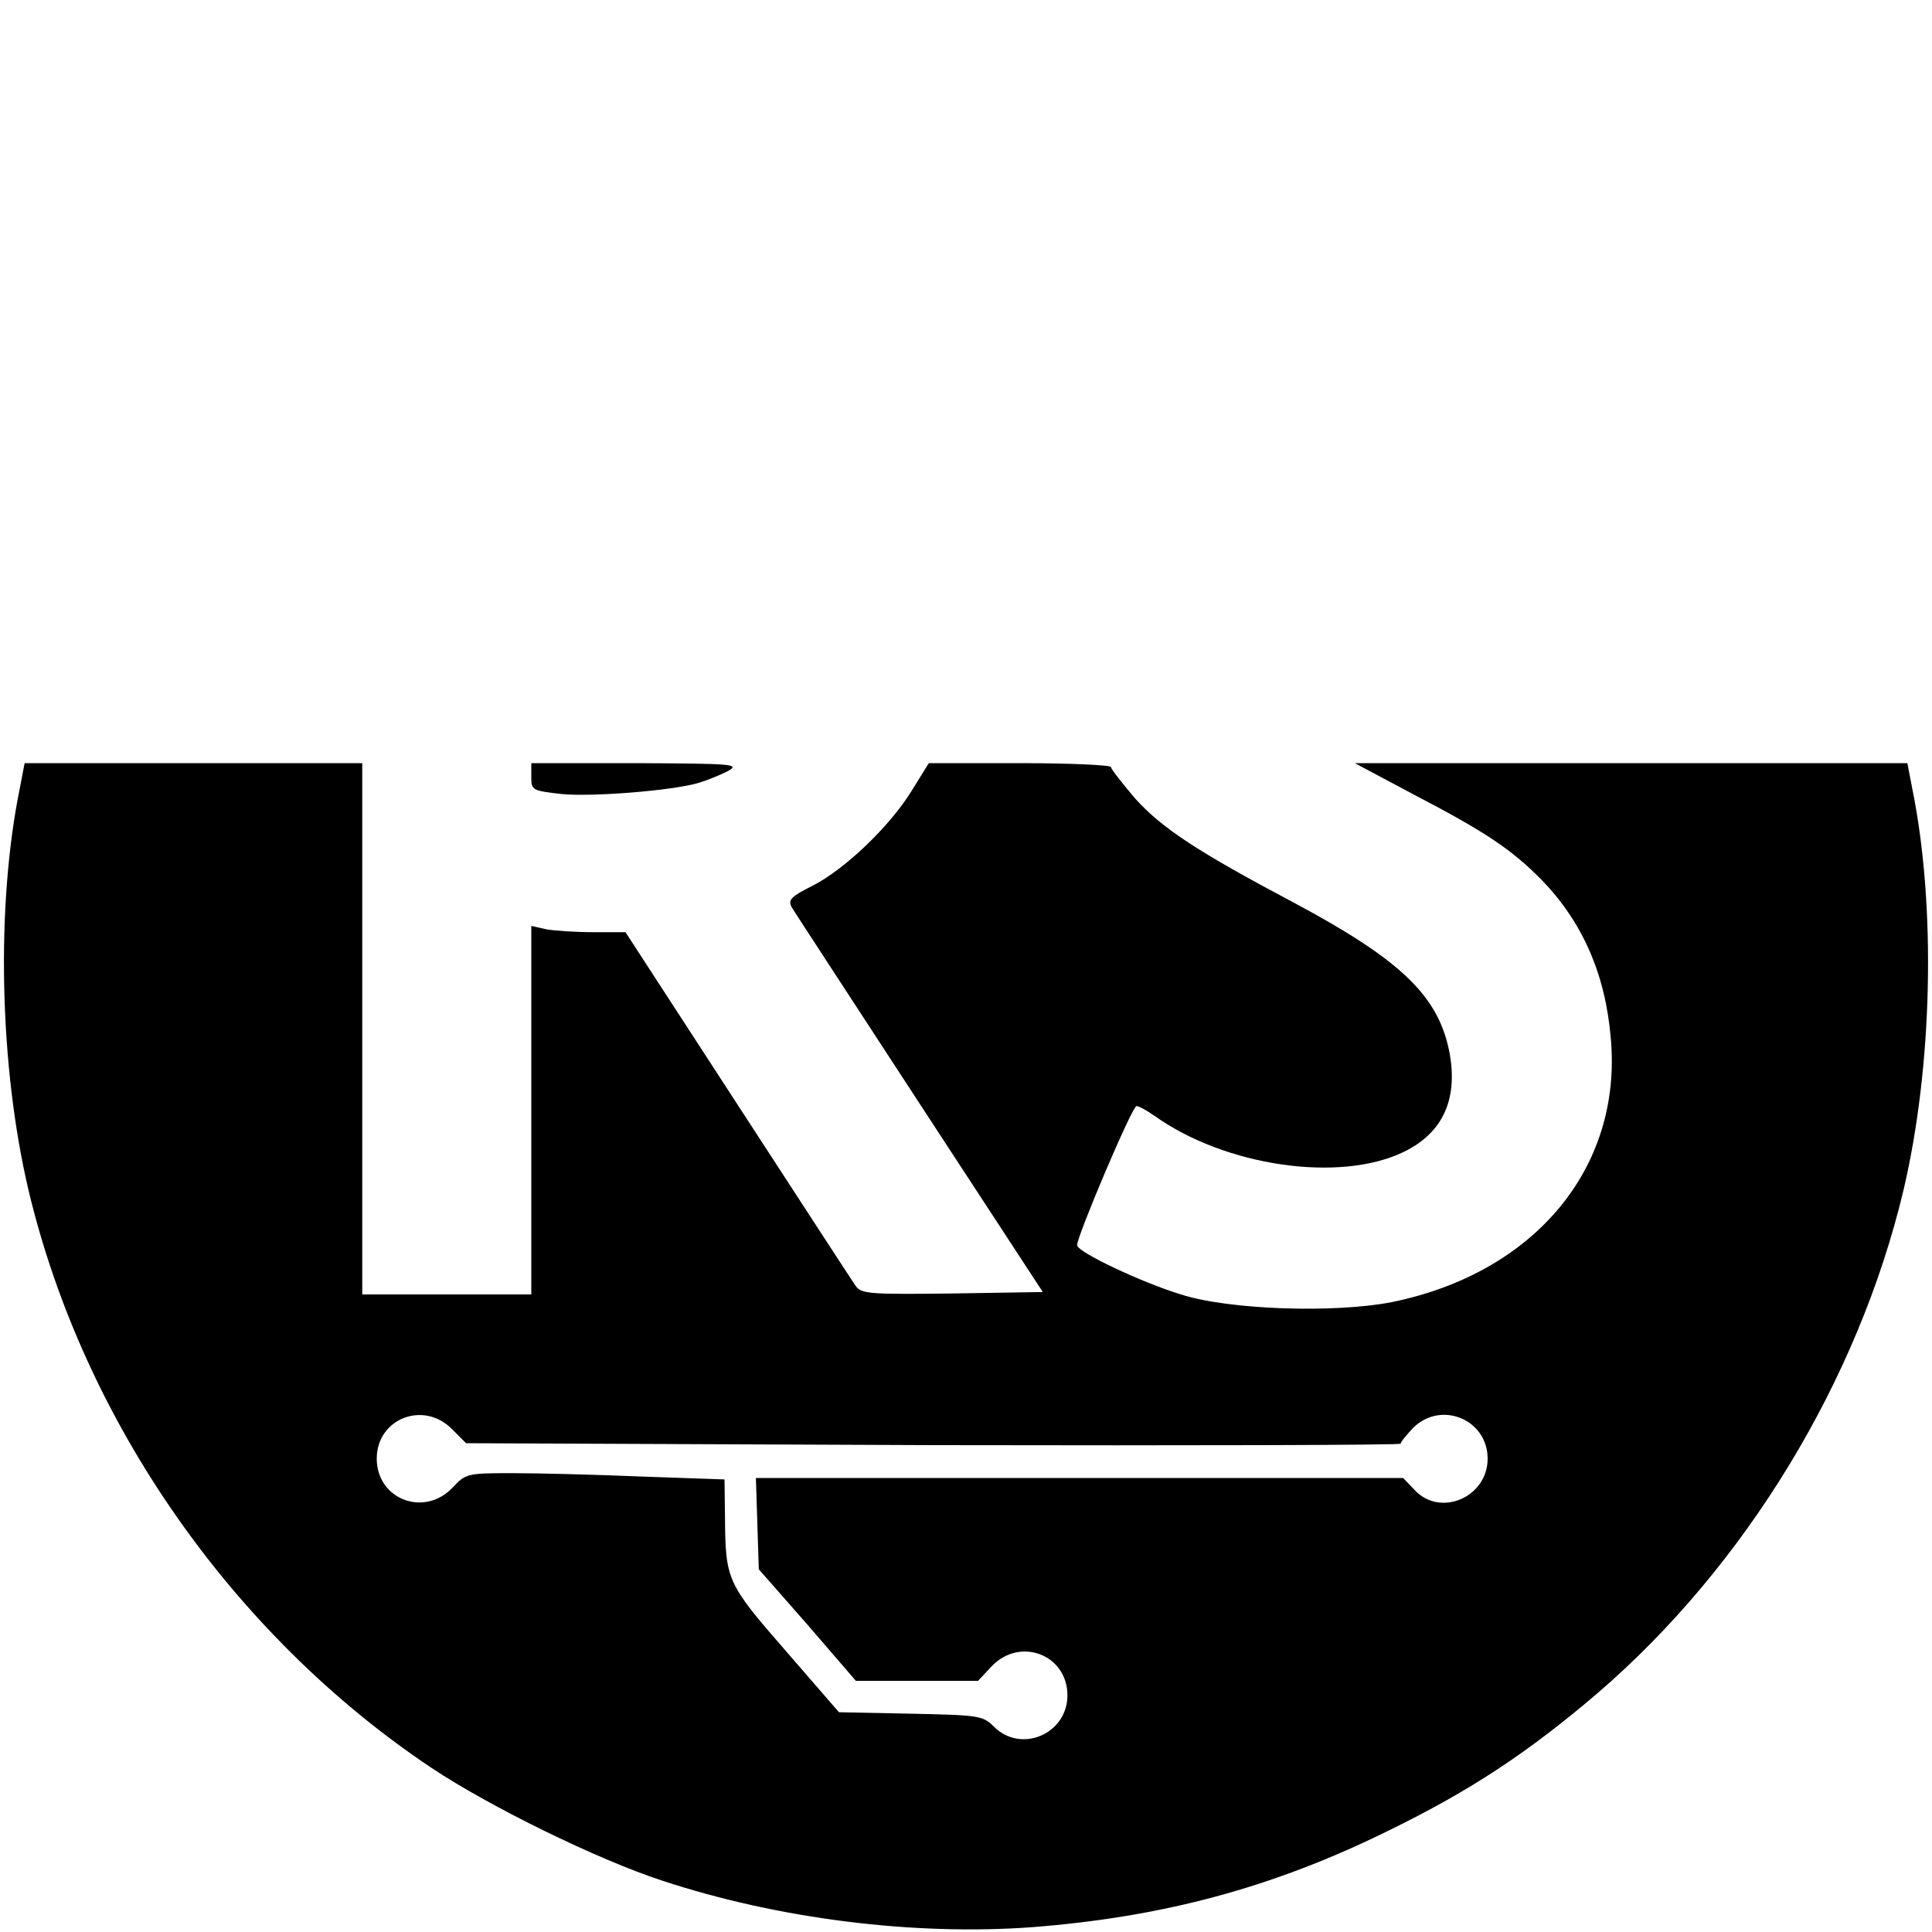
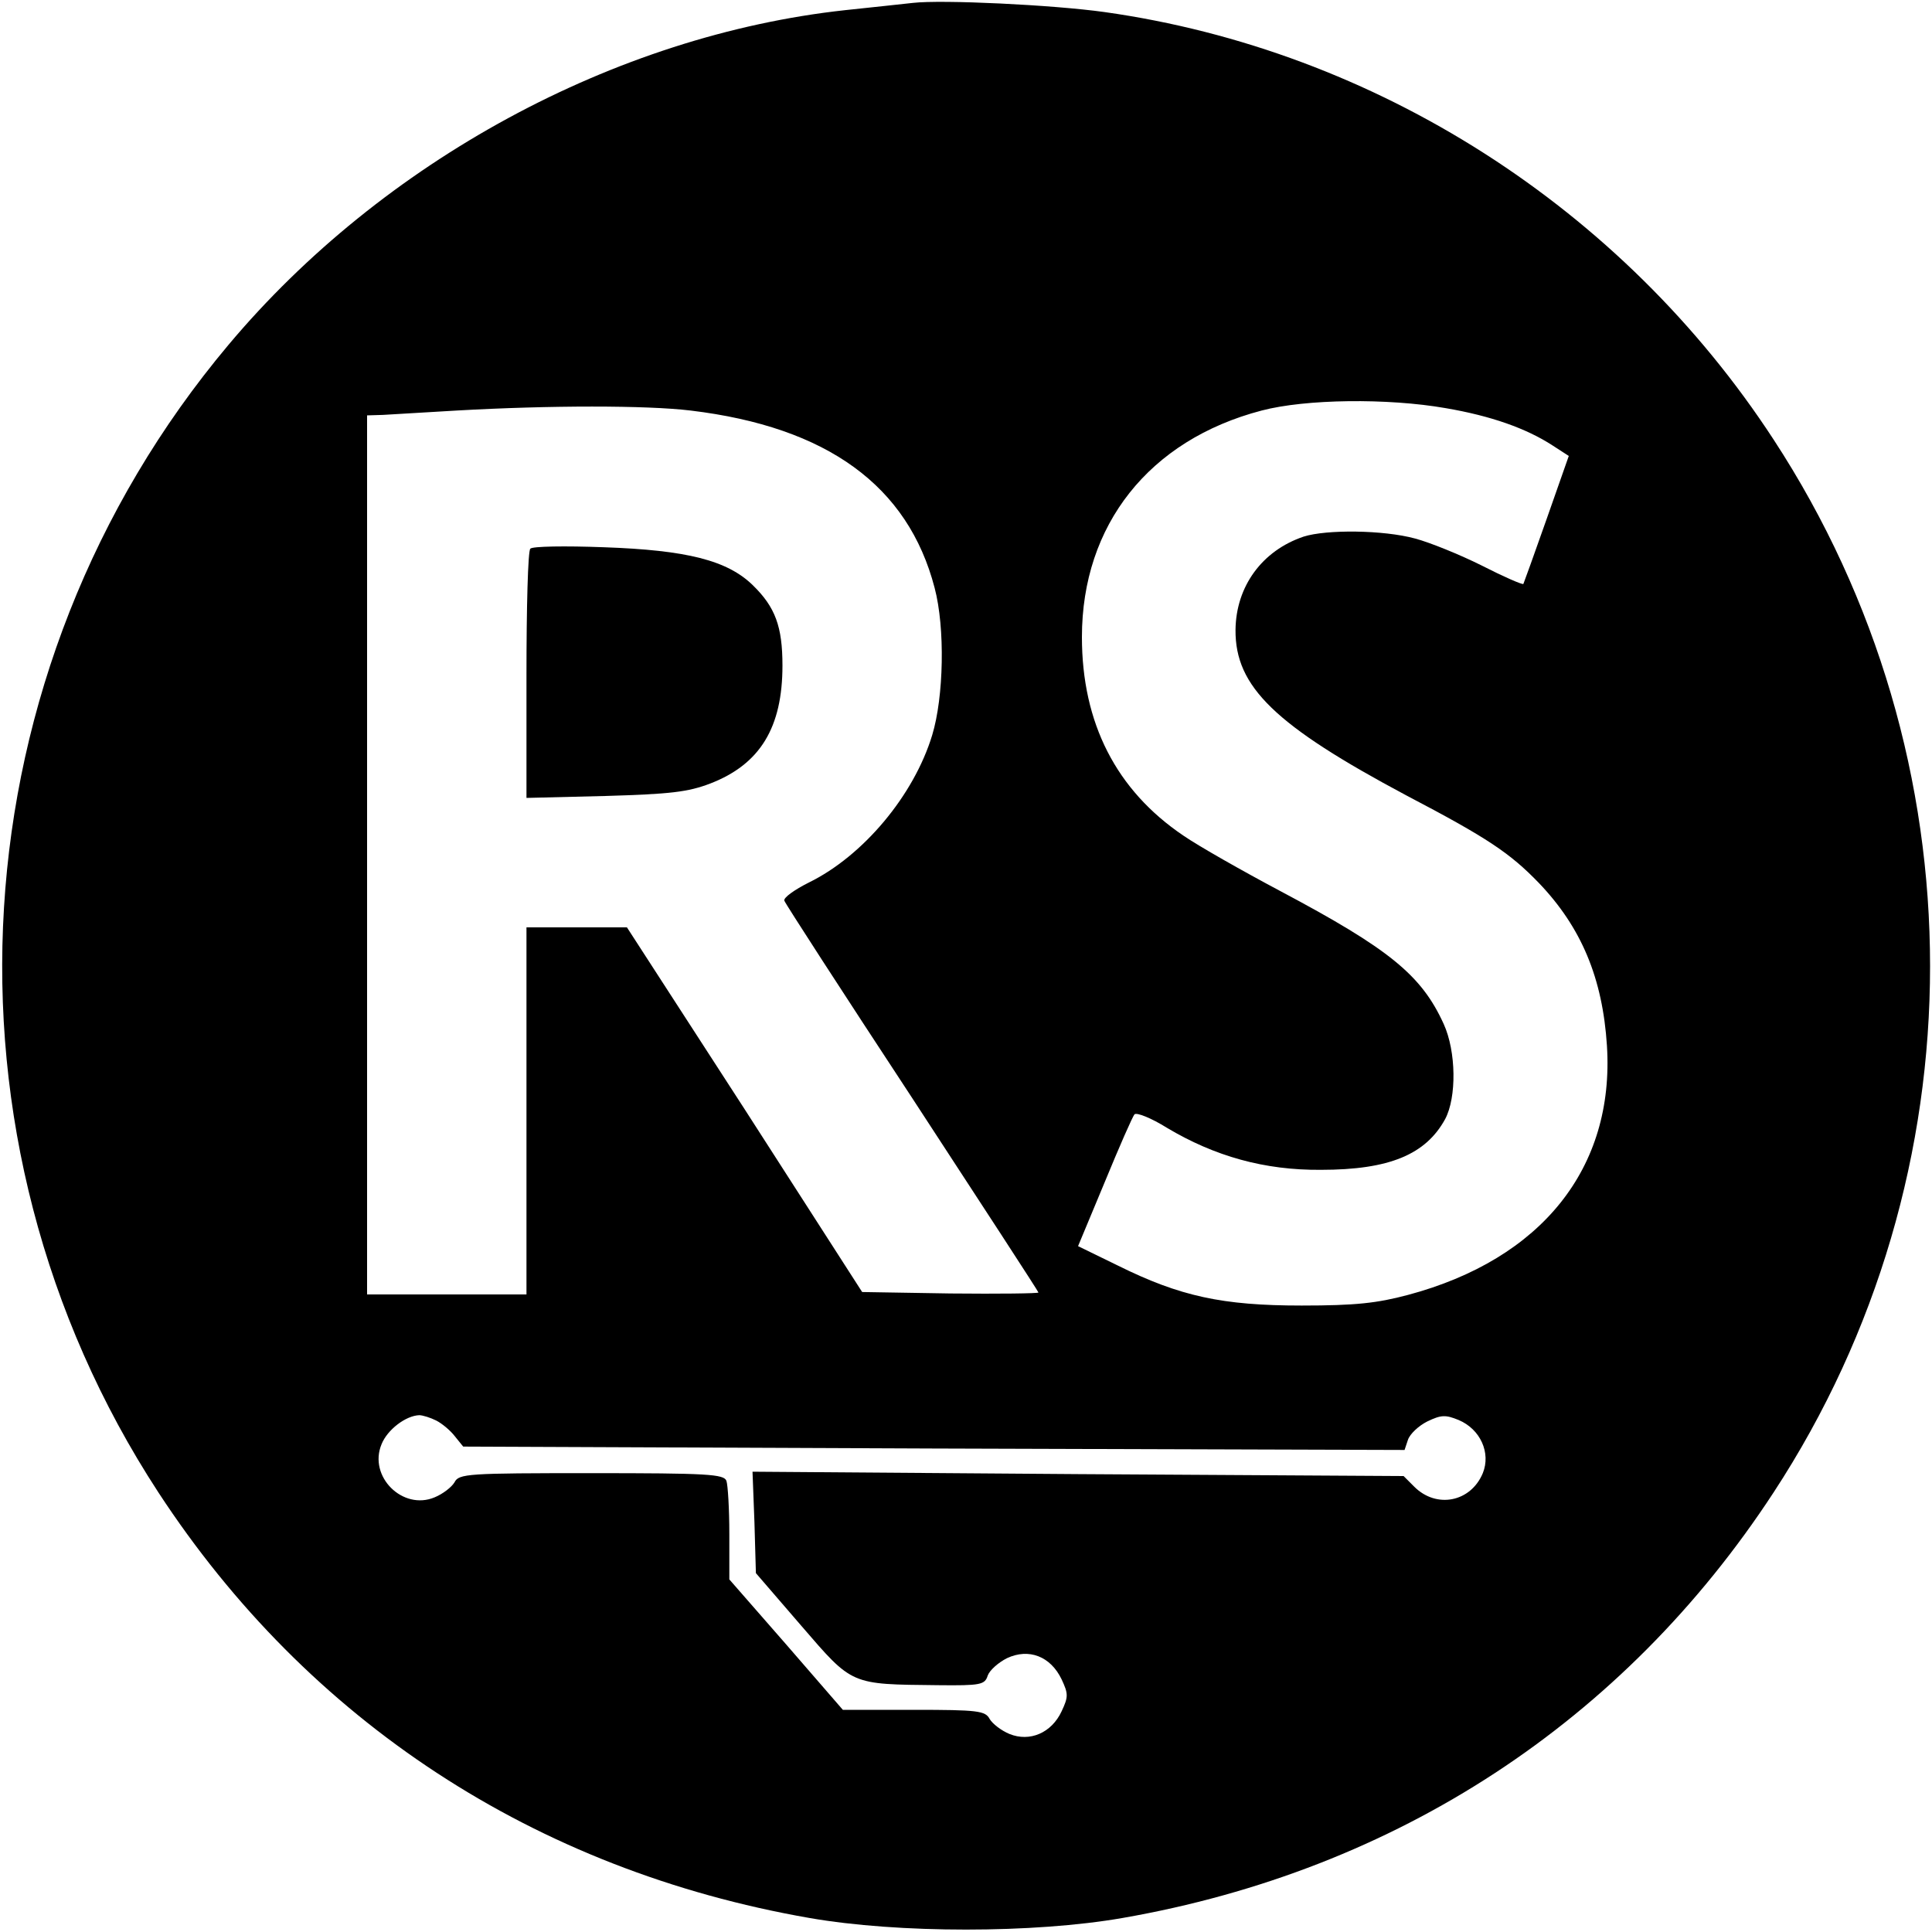
<svg xmlns="http://www.w3.org/2000/svg" version="1.0" width="400pt" height="400pt" viewBox="0 0 400 400" preserveAspectRatio="xMidYMid meet">
  <g transform="translate(0,400) scale(0.1,-0.1)" fill="#000000" stroke="none">
-     <path d="M41 2368 c-50 -245 -42 -577 18 -832 114 -479 423 -921 834 -1196 120 -80 344 -190 479 -234 240 -79 521 -114 765 -96 271 21 499 82 738 200 170 83 289 162 432 284 306 263 540 647 634 1042 60 255 68 587 18 832 l-10 52 -572 0 -572 0 122 -65 c148 -77 203 -114 264 -176 85 -87 133 -196 144 -329 24 -268 -158 -486 -454 -546 -118 -23 -337 -16 -436 16 -82 25 -215 88 -215 102 0 19 114 288 123 288 5 0 21 -9 37 -20 147 -105 384 -139 516 -75 83 40 114 112 94 211 -24 114 -102 188 -321 305 -200 106 -273 154 -329 216 -27 32 -50 61 -50 65 0 4 -85 8 -189 8 l-188 0 -36 -58 c-45 -73 -138 -162 -205 -196 -44 -22 -51 -29 -43 -44 5 -9 125 -192 265 -407 l255 -390 -187 -3 c-169 -2 -188 -1 -200 15 -7 10 -117 179 -245 376 l-232 357 -66 0 c-37 0 -81 3 -98 6 l-31 7 0 -382 0 -381 -175 0 -175 0 0 550 0 550 -349 0 -350 0 -10 -52z m895 -1327 l29 -29 968 -4 c532 -1 967 0 967 3 0 4 12 18 26 33 58 57 154 17 154 -64 0 -80 -98 -122 -151 -65 l-24 25 -670 0 -670 0 3 -94 3 -95 101 -115 100 -116 126 0 127 0 28 30 c59 62 157 24 157 -60 0 -80 -96 -121 -152 -65 -23 23 -30 24 -173 27 l-148 3 -111 128 c-122 140 -124 146 -125 278 l-1 76 -172 6 c-95 4 -216 7 -268 7 -93 0 -96 -1 -123 -30 -59 -62 -157 -24 -157 60 0 83 97 121 156 61z" />
-     <path d="M1100 2391 c0 -27 2 -28 63 -35 65 -6 228 7 283 23 17 5 44 16 60 24 27 15 15 16 -188 17 l-218 0 0 -29z" />
+     <path d="M1890 3994 c-19 -2 -82 -9 -140 -15 -477 -52 -958 -313 -1277 -693 -566 -674 -625 -1641 -145 -2376 310 -474 780 -782 1348 -881 184 -32 464 -32 648 0 568 99 1038 407 1348 881 432 660 432 1519 0 2180 -313 480 -824 806 -1385 885 -107 15 -337 26 -397 19z m1103 -839 c94 -16 167 -42 221 -77 l34 -22 -46 -131 c-25 -71 -47 -132 -48 -134 -2 -2 -41 15 -86 38 -46 23 -108 48 -138 56 -66 18 -184 19 -231 4 -86 -29 -140 -103 -141 -193 -1 -118 82 -198 354 -343 168 -88 214 -119 274 -181 88 -92 132 -197 141 -337 16 -253 -135 -442 -412 -516 -64 -17 -108 -22 -220 -22 -164 0 -252 19 -381 83 l-82 40 55 132 c30 73 58 137 62 141 5 4 35 -8 67 -28 99 -59 202 -88 319 -87 142 0 217 32 257 105 24 45 23 140 -3 197 -46 101 -112 155 -338 275 -79 42 -169 93 -201 115 -139 94 -210 233 -210 411 0 232 139 408 372 469 91 24 261 26 381 5z m-1563 -5 c283 -34 450 -156 505 -367 22 -83 19 -226 -5 -305 -38 -125 -143 -250 -255 -305 -30 -15 -54 -32 -51 -38 2 -6 121 -190 265 -409 143 -219 261 -400 261 -402 0 -2 -82 -3 -182 -2 l-183 3 -243 378 -244 377 -104 0 -104 0 0 -380 0 -380 -165 0 -165 0 0 910 0 910 33 1 c17 1 86 5 152 9 193 11 394 11 485 0z m-527 -2091 c12 -6 30 -21 39 -33 l17 -21 974 -4 975 -3 7 21 c4 12 22 29 40 38 29 14 38 14 65 3 45 -19 67 -68 50 -110 -25 -60 -96 -74 -142 -28 l-22 22 -674 4 -674 5 4 -105 3 -105 94 -109 c107 -124 101 -121 283 -123 89 -1 97 1 103 20 4 11 22 27 40 36 45 21 90 4 113 -44 14 -30 14 -36 0 -66 -21 -45 -66 -64 -108 -47 -17 7 -35 21 -41 31 -9 17 -24 19 -157 19 l-147 0 -117 135 -118 135 0 94 c0 52 -3 101 -6 110 -5 14 -39 16 -280 16 -256 0 -274 -1 -283 -19 -6 -10 -24 -24 -41 -31 -66 -28 -138 43 -110 110 12 30 50 59 78 60 7 0 23 -5 35 -11z" />
+     <path d="M1098 2864 c-5 -4 -8 -122 -8 -262 l0 -254 163 4 c135 4 171 8 218 26 103 40 149 116 149 244 0 81 -15 121 -61 166 -53 52 -137 73 -309 79 -80 3 -148 2 -152 -3z" />
  </g>
</svg>
